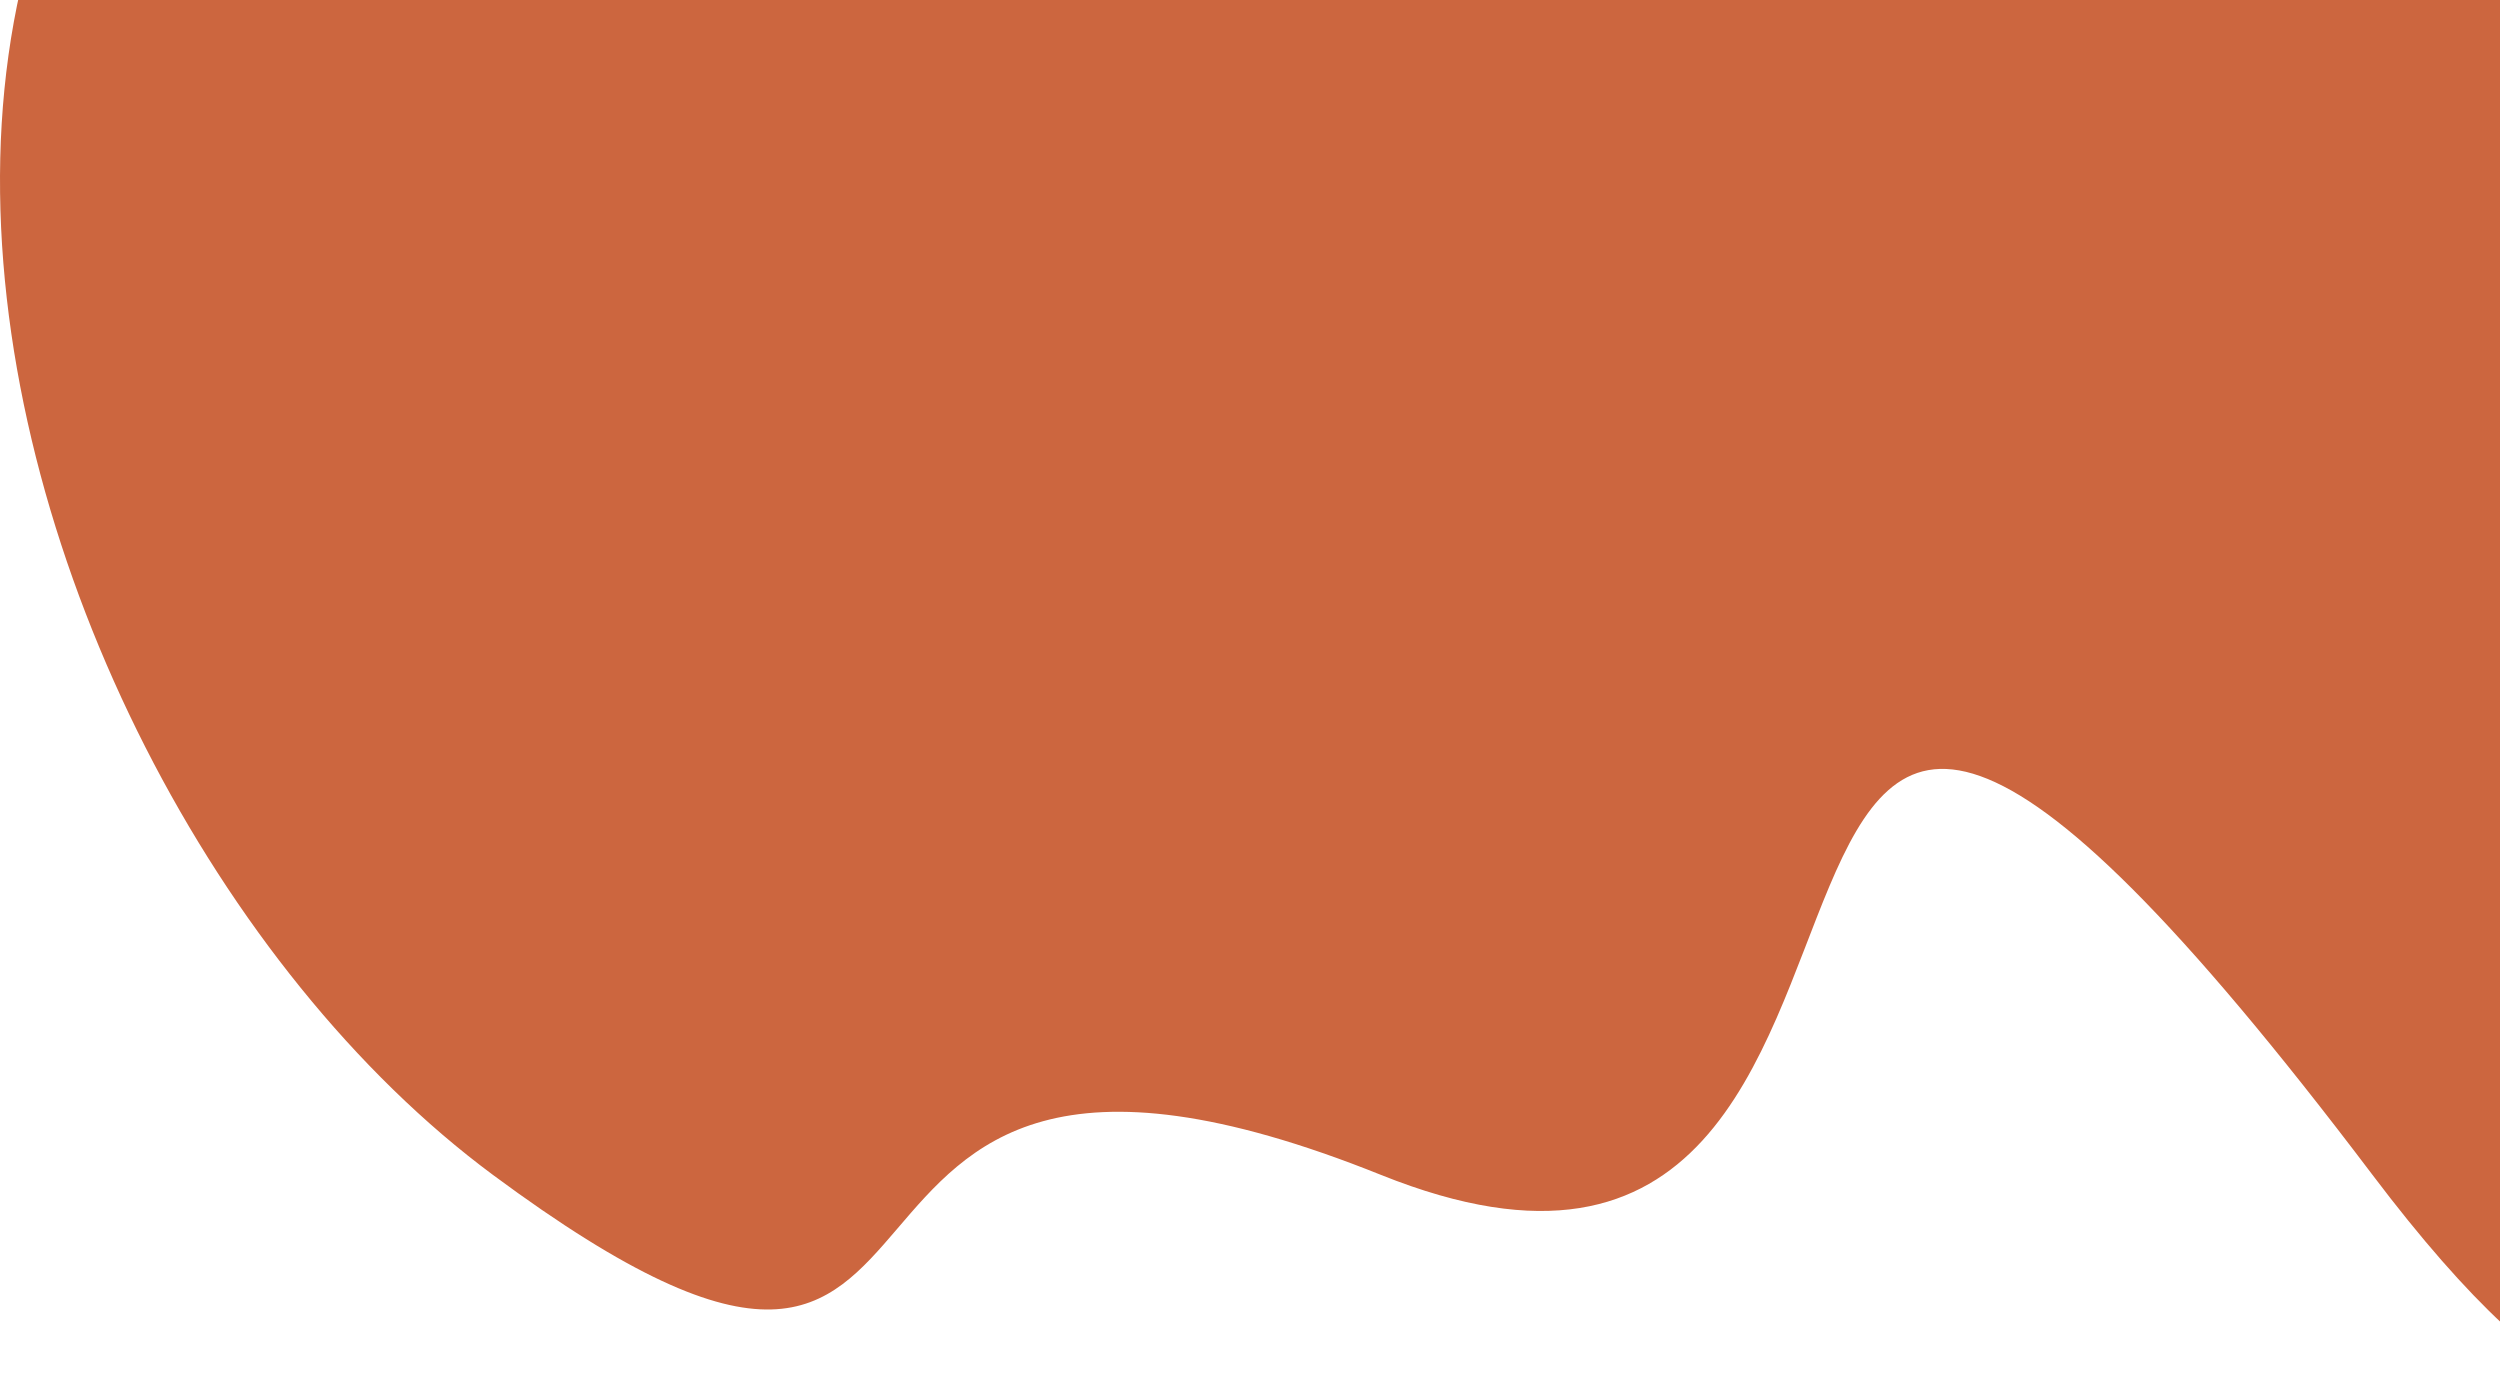
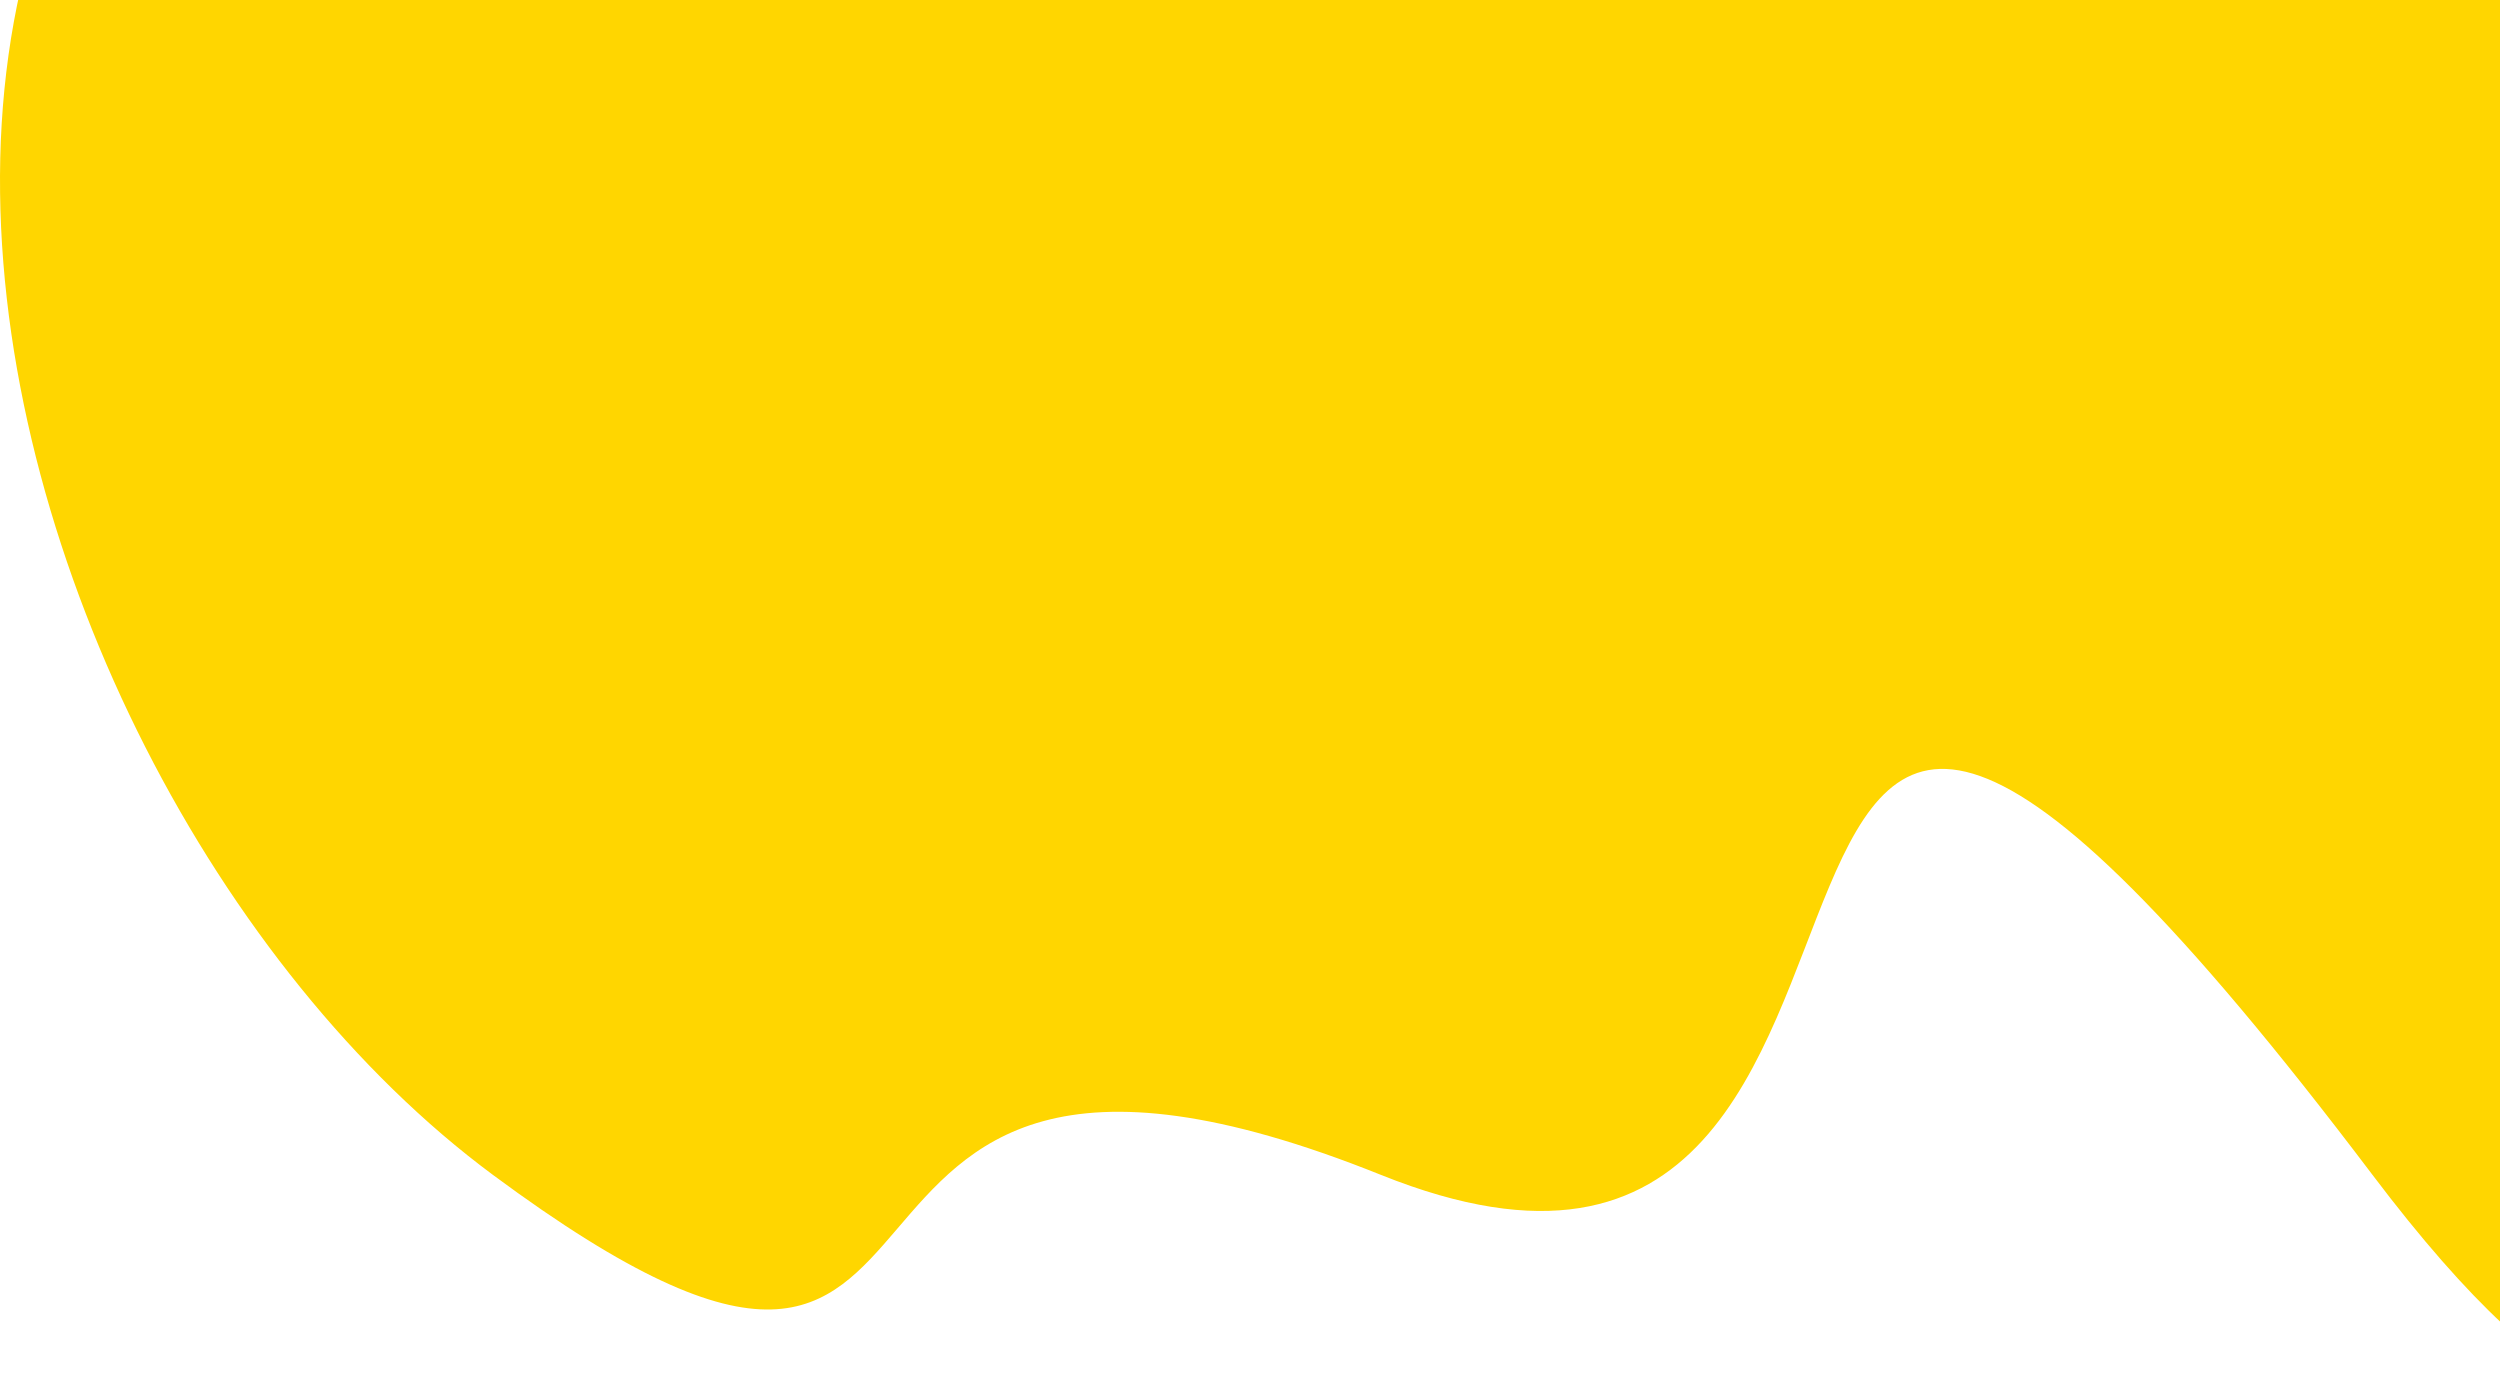
<svg xmlns="http://www.w3.org/2000/svg" width="749" height="419" viewBox="0 0 749 419" fill="none">
-   <path d="M228.712 -173.538C566.115 -211.405 398.016 -342.382 439.764 -248.279C481.512 -154.175 597.786 -352.203 679.823 -276.222C761.86 -200.242 944.809 661.505 710.809 352.005C476.809 42.505 609.942 430.779 413.758 352.005C217.573 273.231 312.104 473.814 147.693 352.005C-16.718 230.196 -108.69 -135.671 228.712 -173.538Z" fill="#CC663F" />
+   <path d="M228.712 -173.538C566.115 -211.405 398.016 -342.382 439.764 -248.279C481.512 -154.175 597.786 -352.203 679.823 -276.222C761.86 -200.242 944.809 661.505 710.809 352.005C476.809 42.505 609.942 430.779 413.758 352.005C217.573 273.231 312.104 473.814 147.693 352.005C-16.718 230.196 -108.69 -135.671 228.712 -173.538Z" fill="#FFD600" />
</svg>
